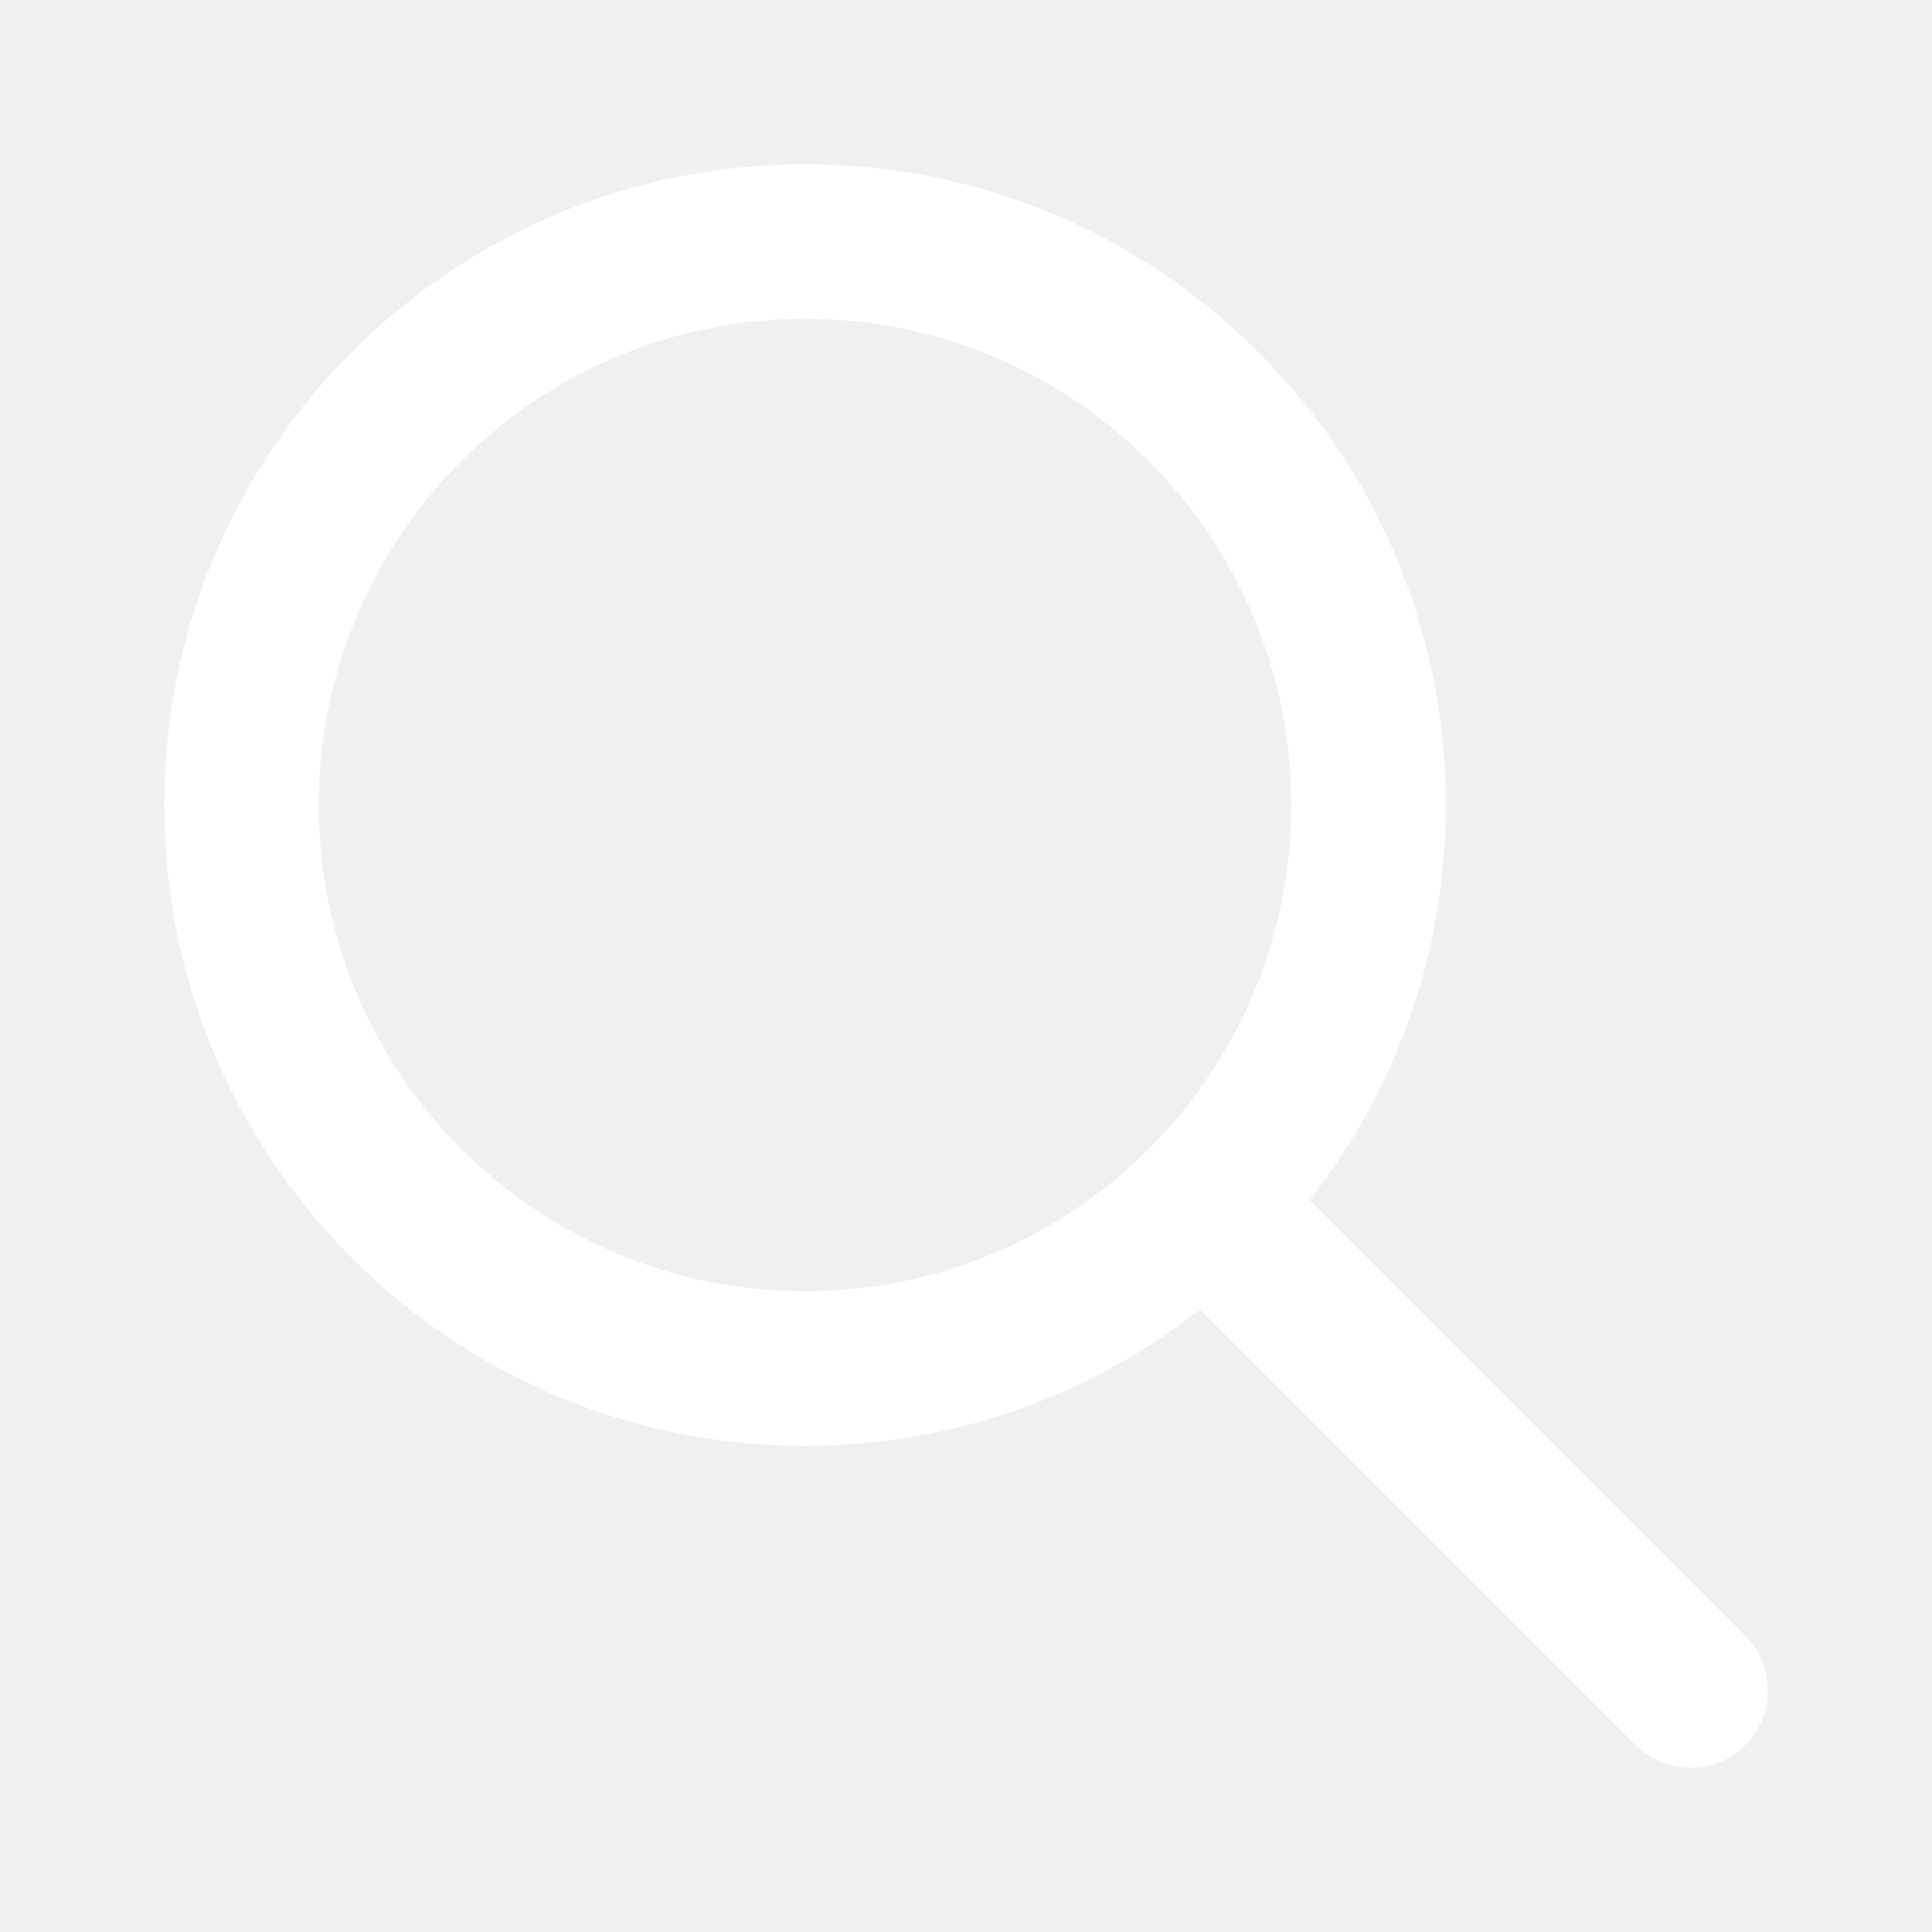
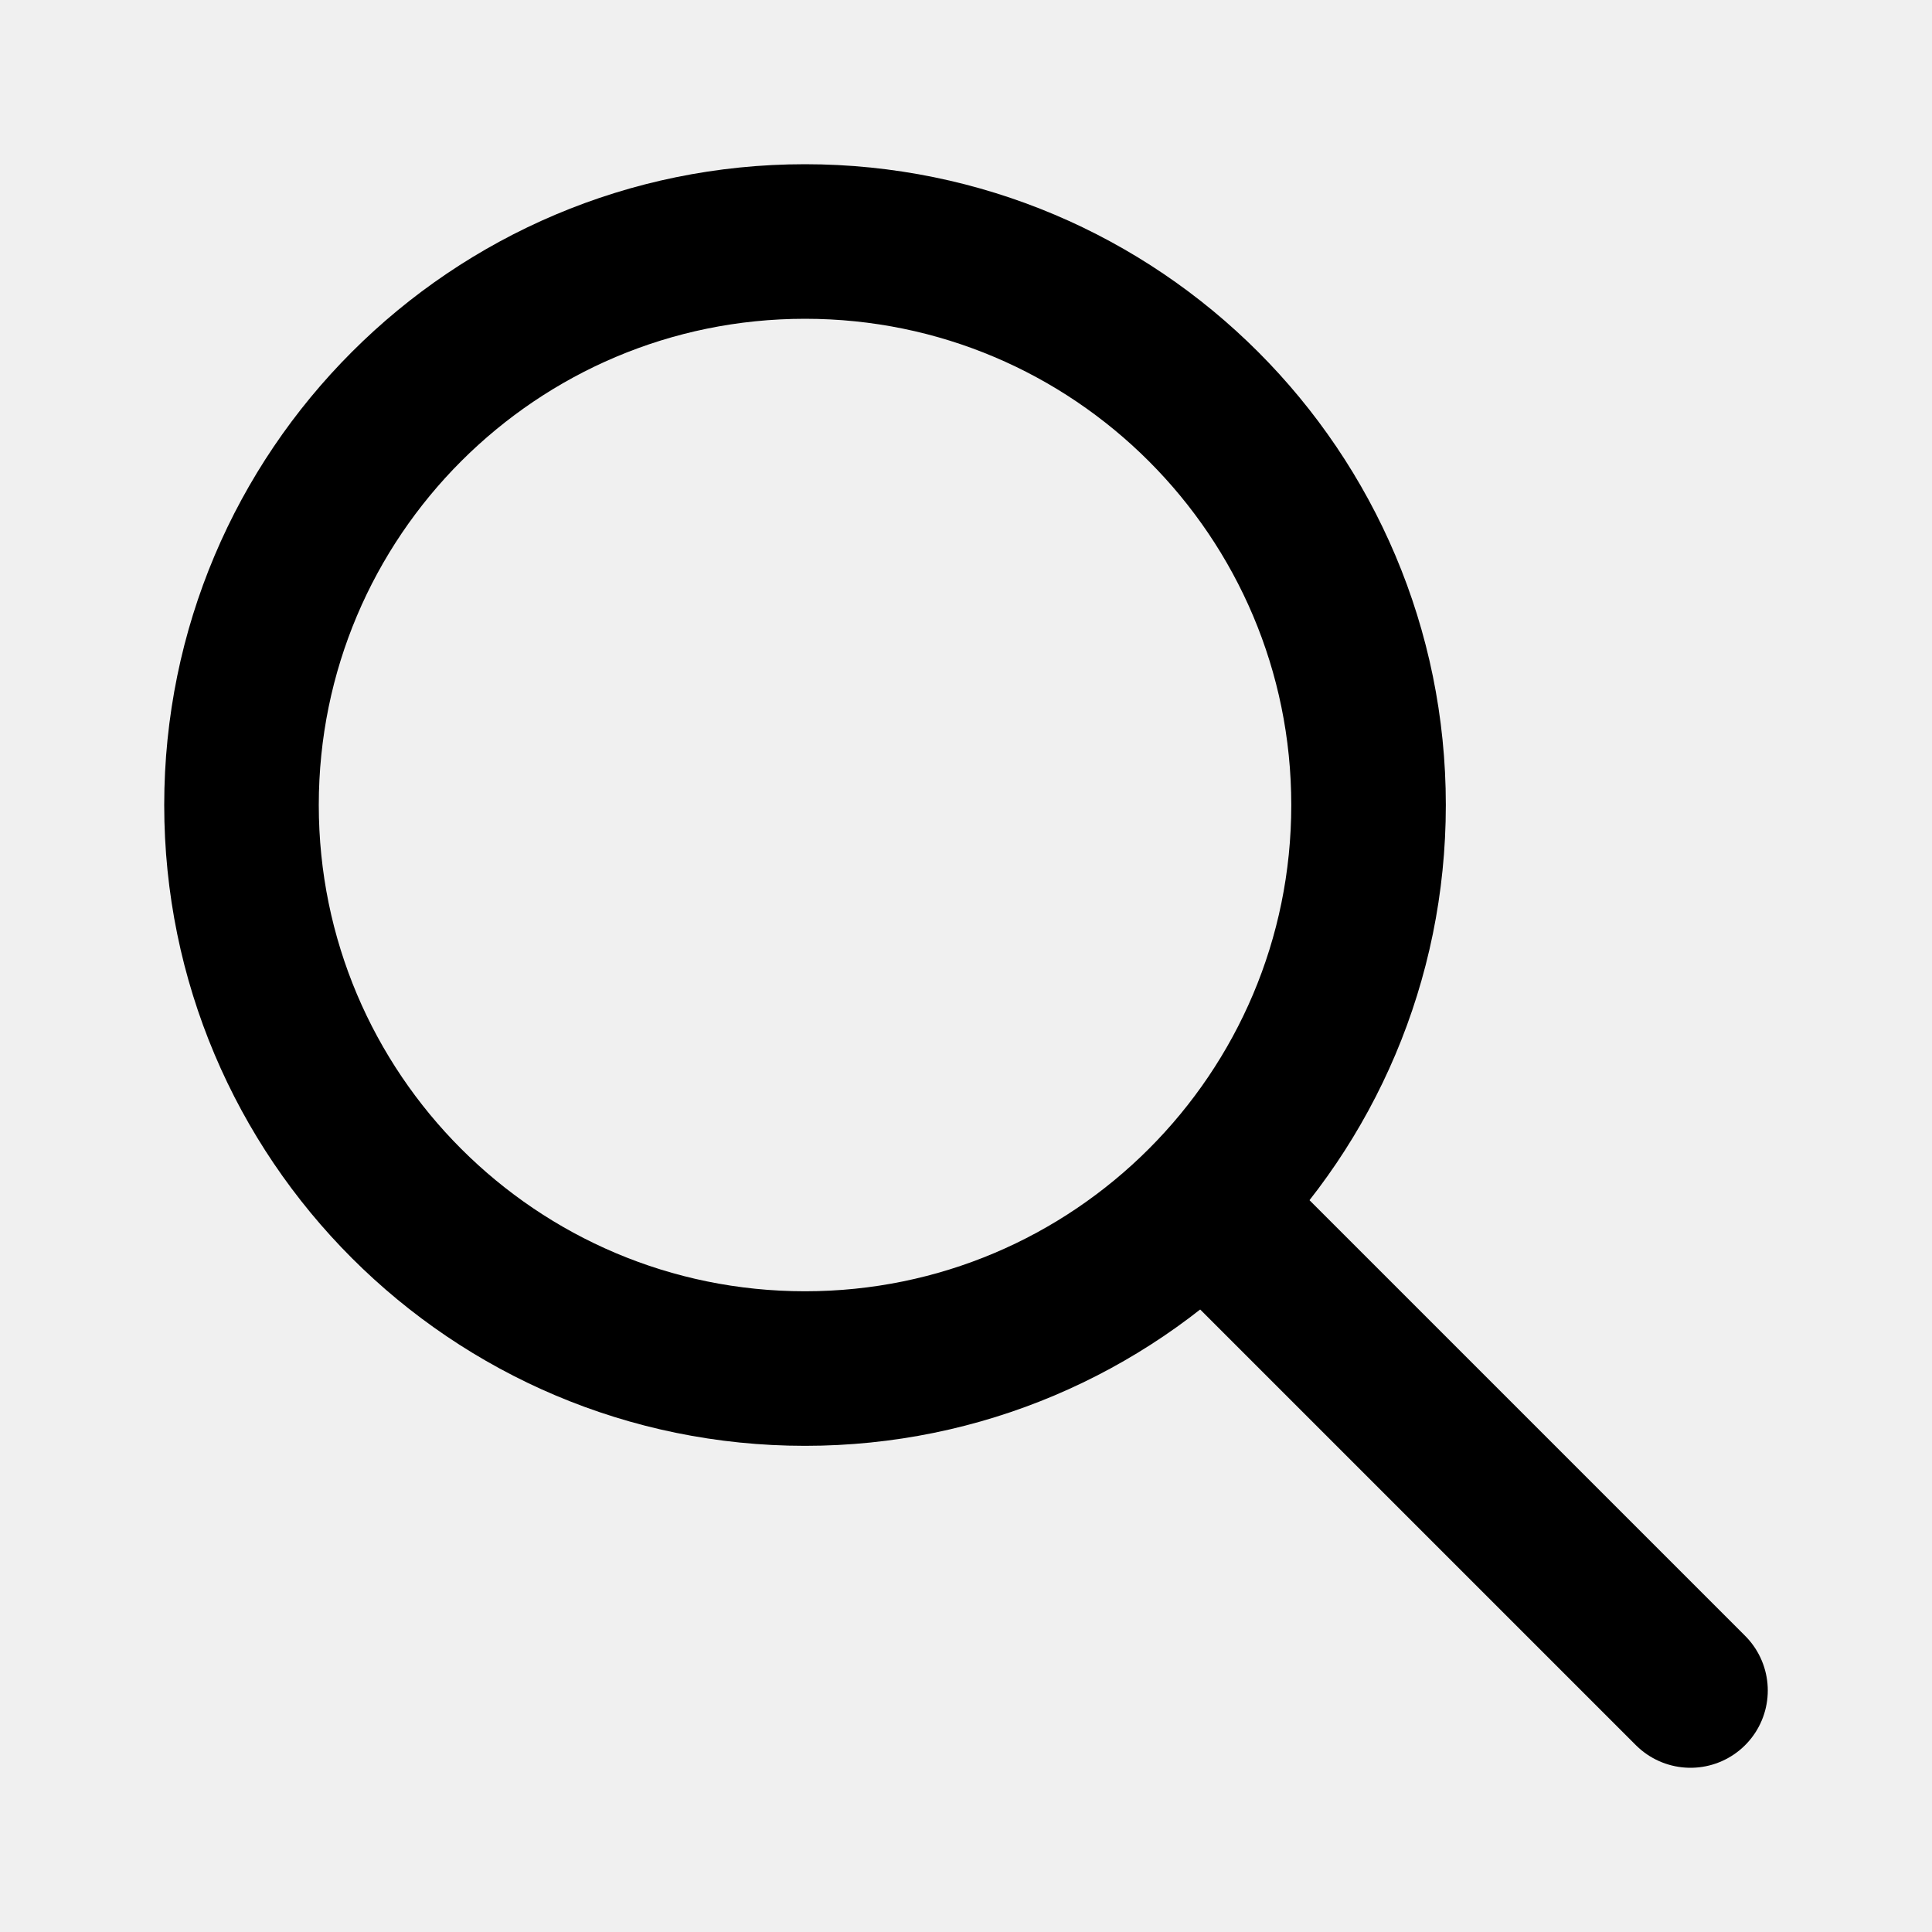
<svg xmlns="http://www.w3.org/2000/svg" width="25" height="25">
  <g fill="none" fill-rule="evenodd">
    <path d="M0 0h25v25H0z" />
-     <circle stroke="#FFF" stroke-width="2" stroke-linecap="round" stroke-linejoin="round" cx="10.417" cy="10.417" r="7.292" />
-     <path stroke="#FFF" stroke-width="2" stroke-linecap="round" stroke-linejoin="round" d="m21.875 21.875-6.25-6.25" />
+     <circle stroke="#000" stroke-width="2" stroke-linecap="round" stroke-linejoin="round" cx="10.417" cy="10.417" r="7.292" />
+     <path stroke="#000" stroke-width="2" stroke-linecap="round" stroke-linejoin="round" d="m21.875 21.875-6.25-6.25" />
  </g>
</svg>
